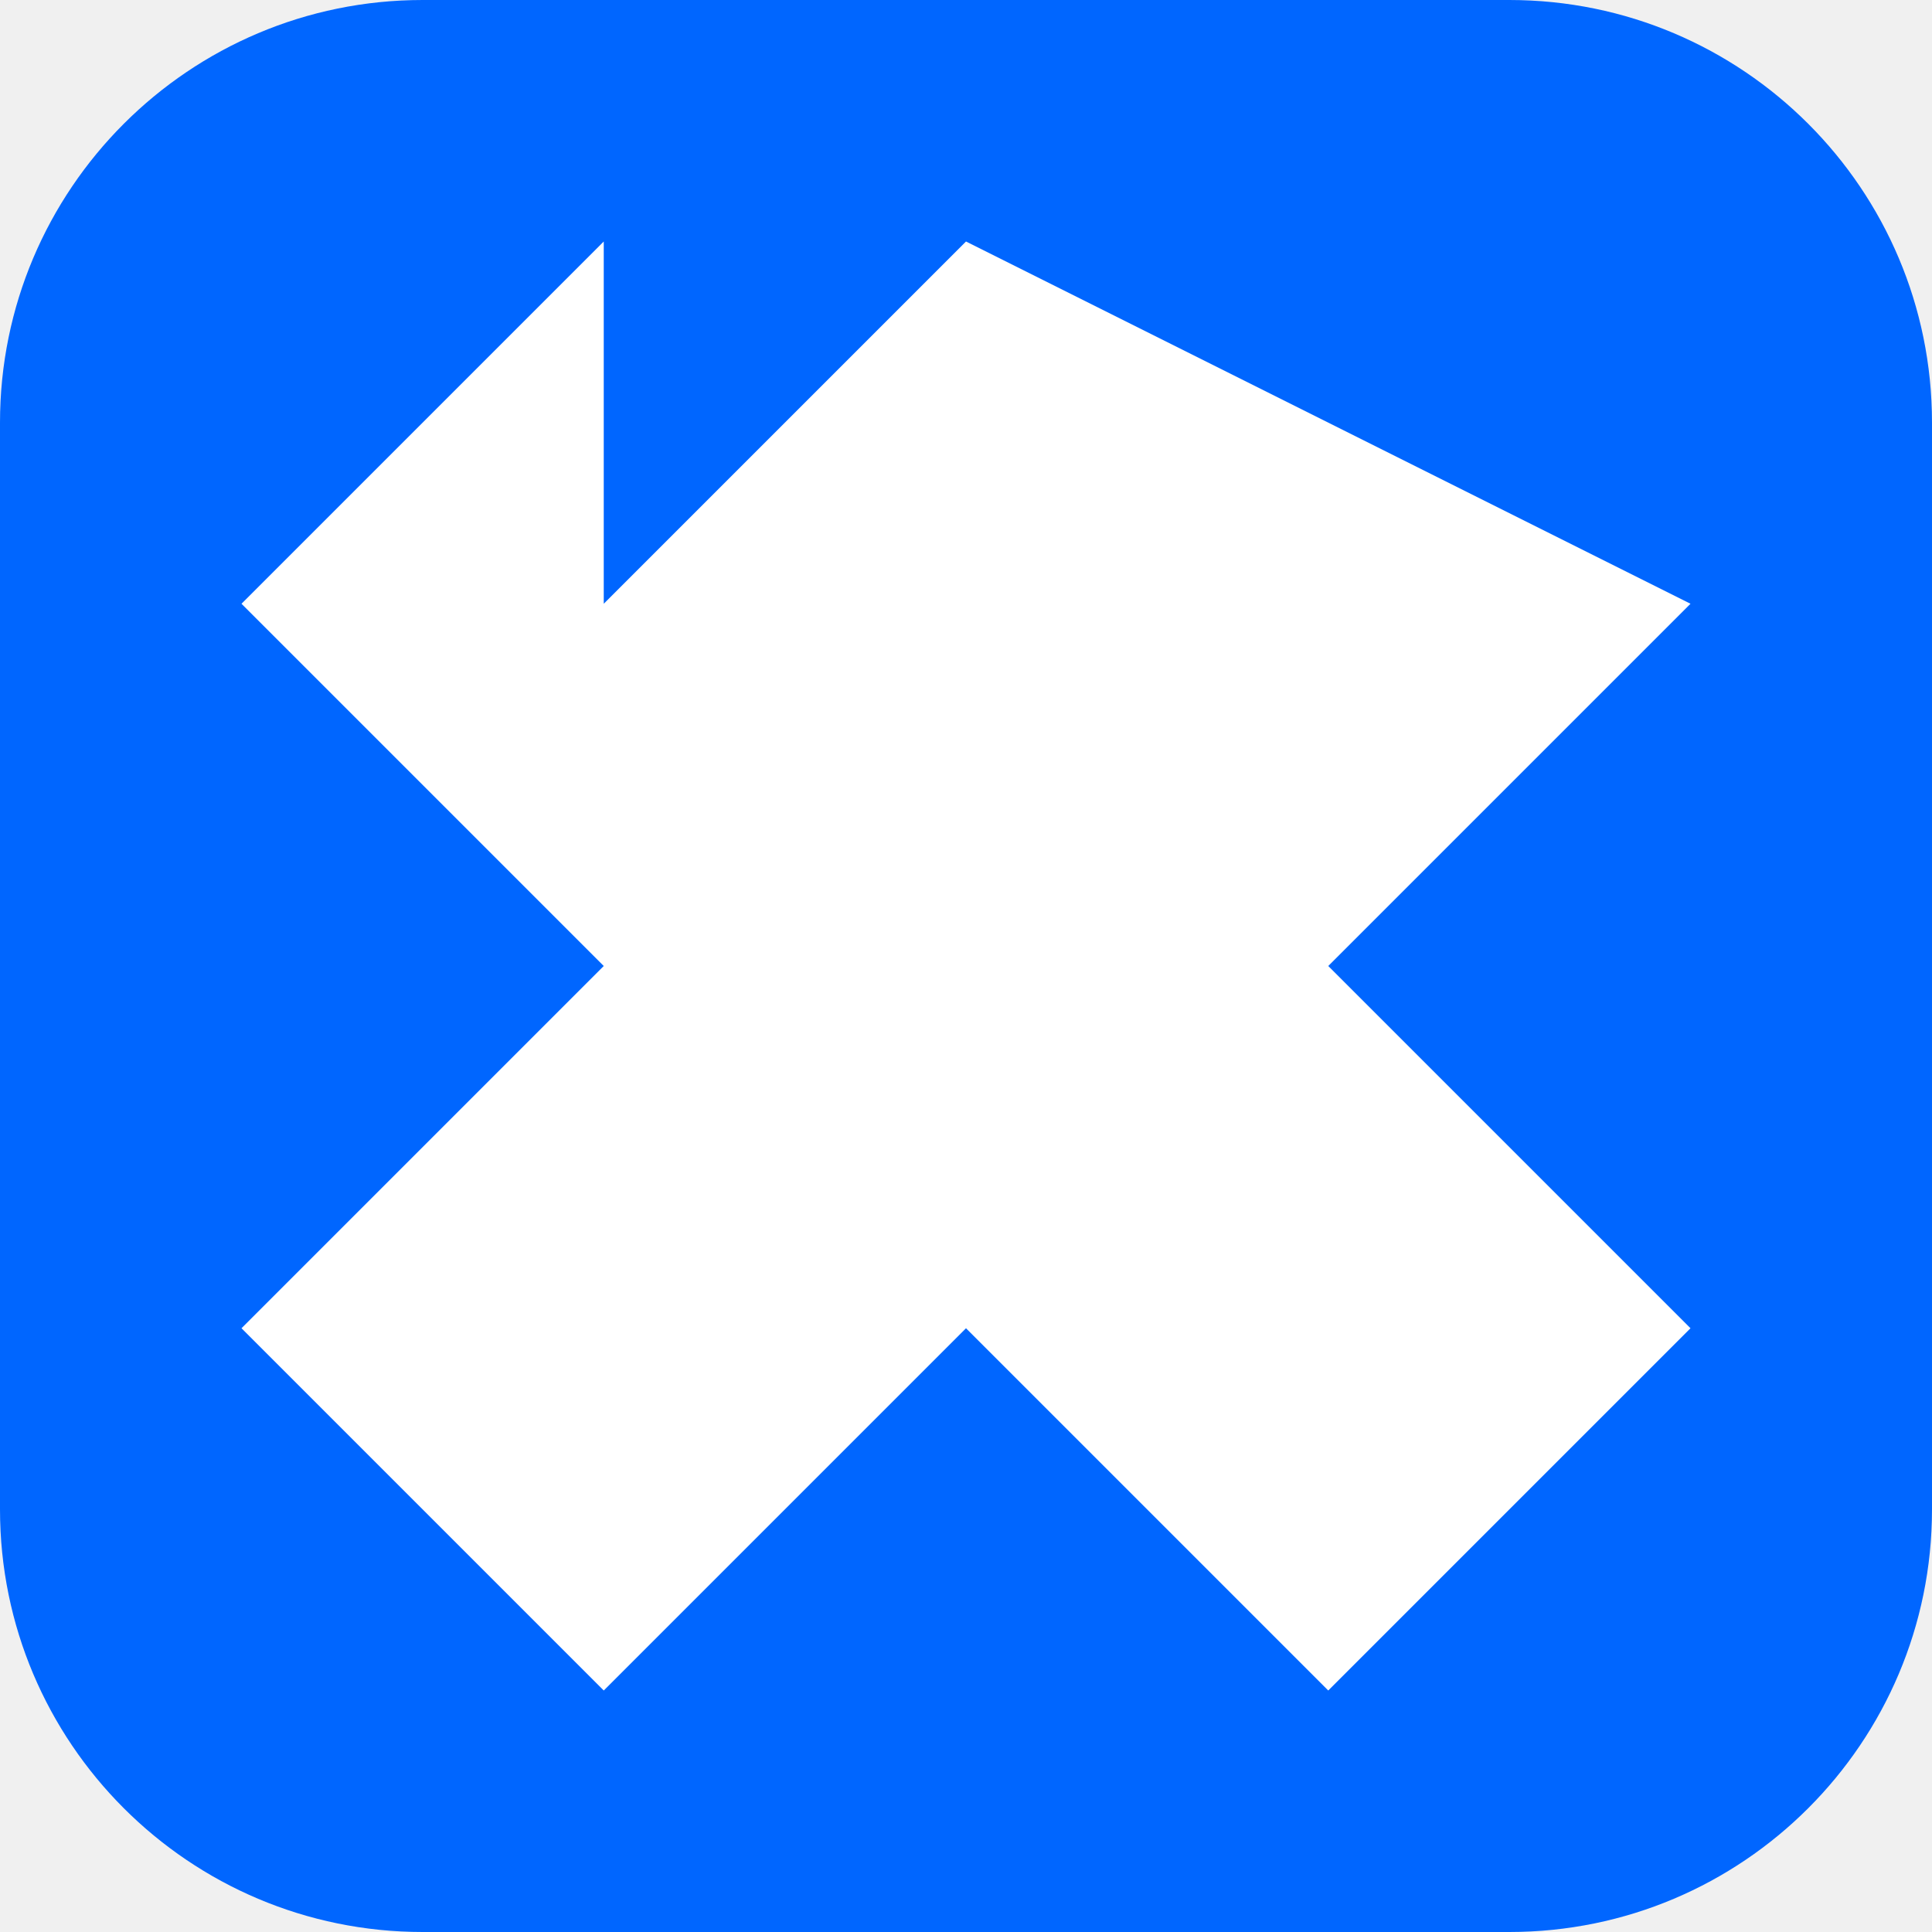
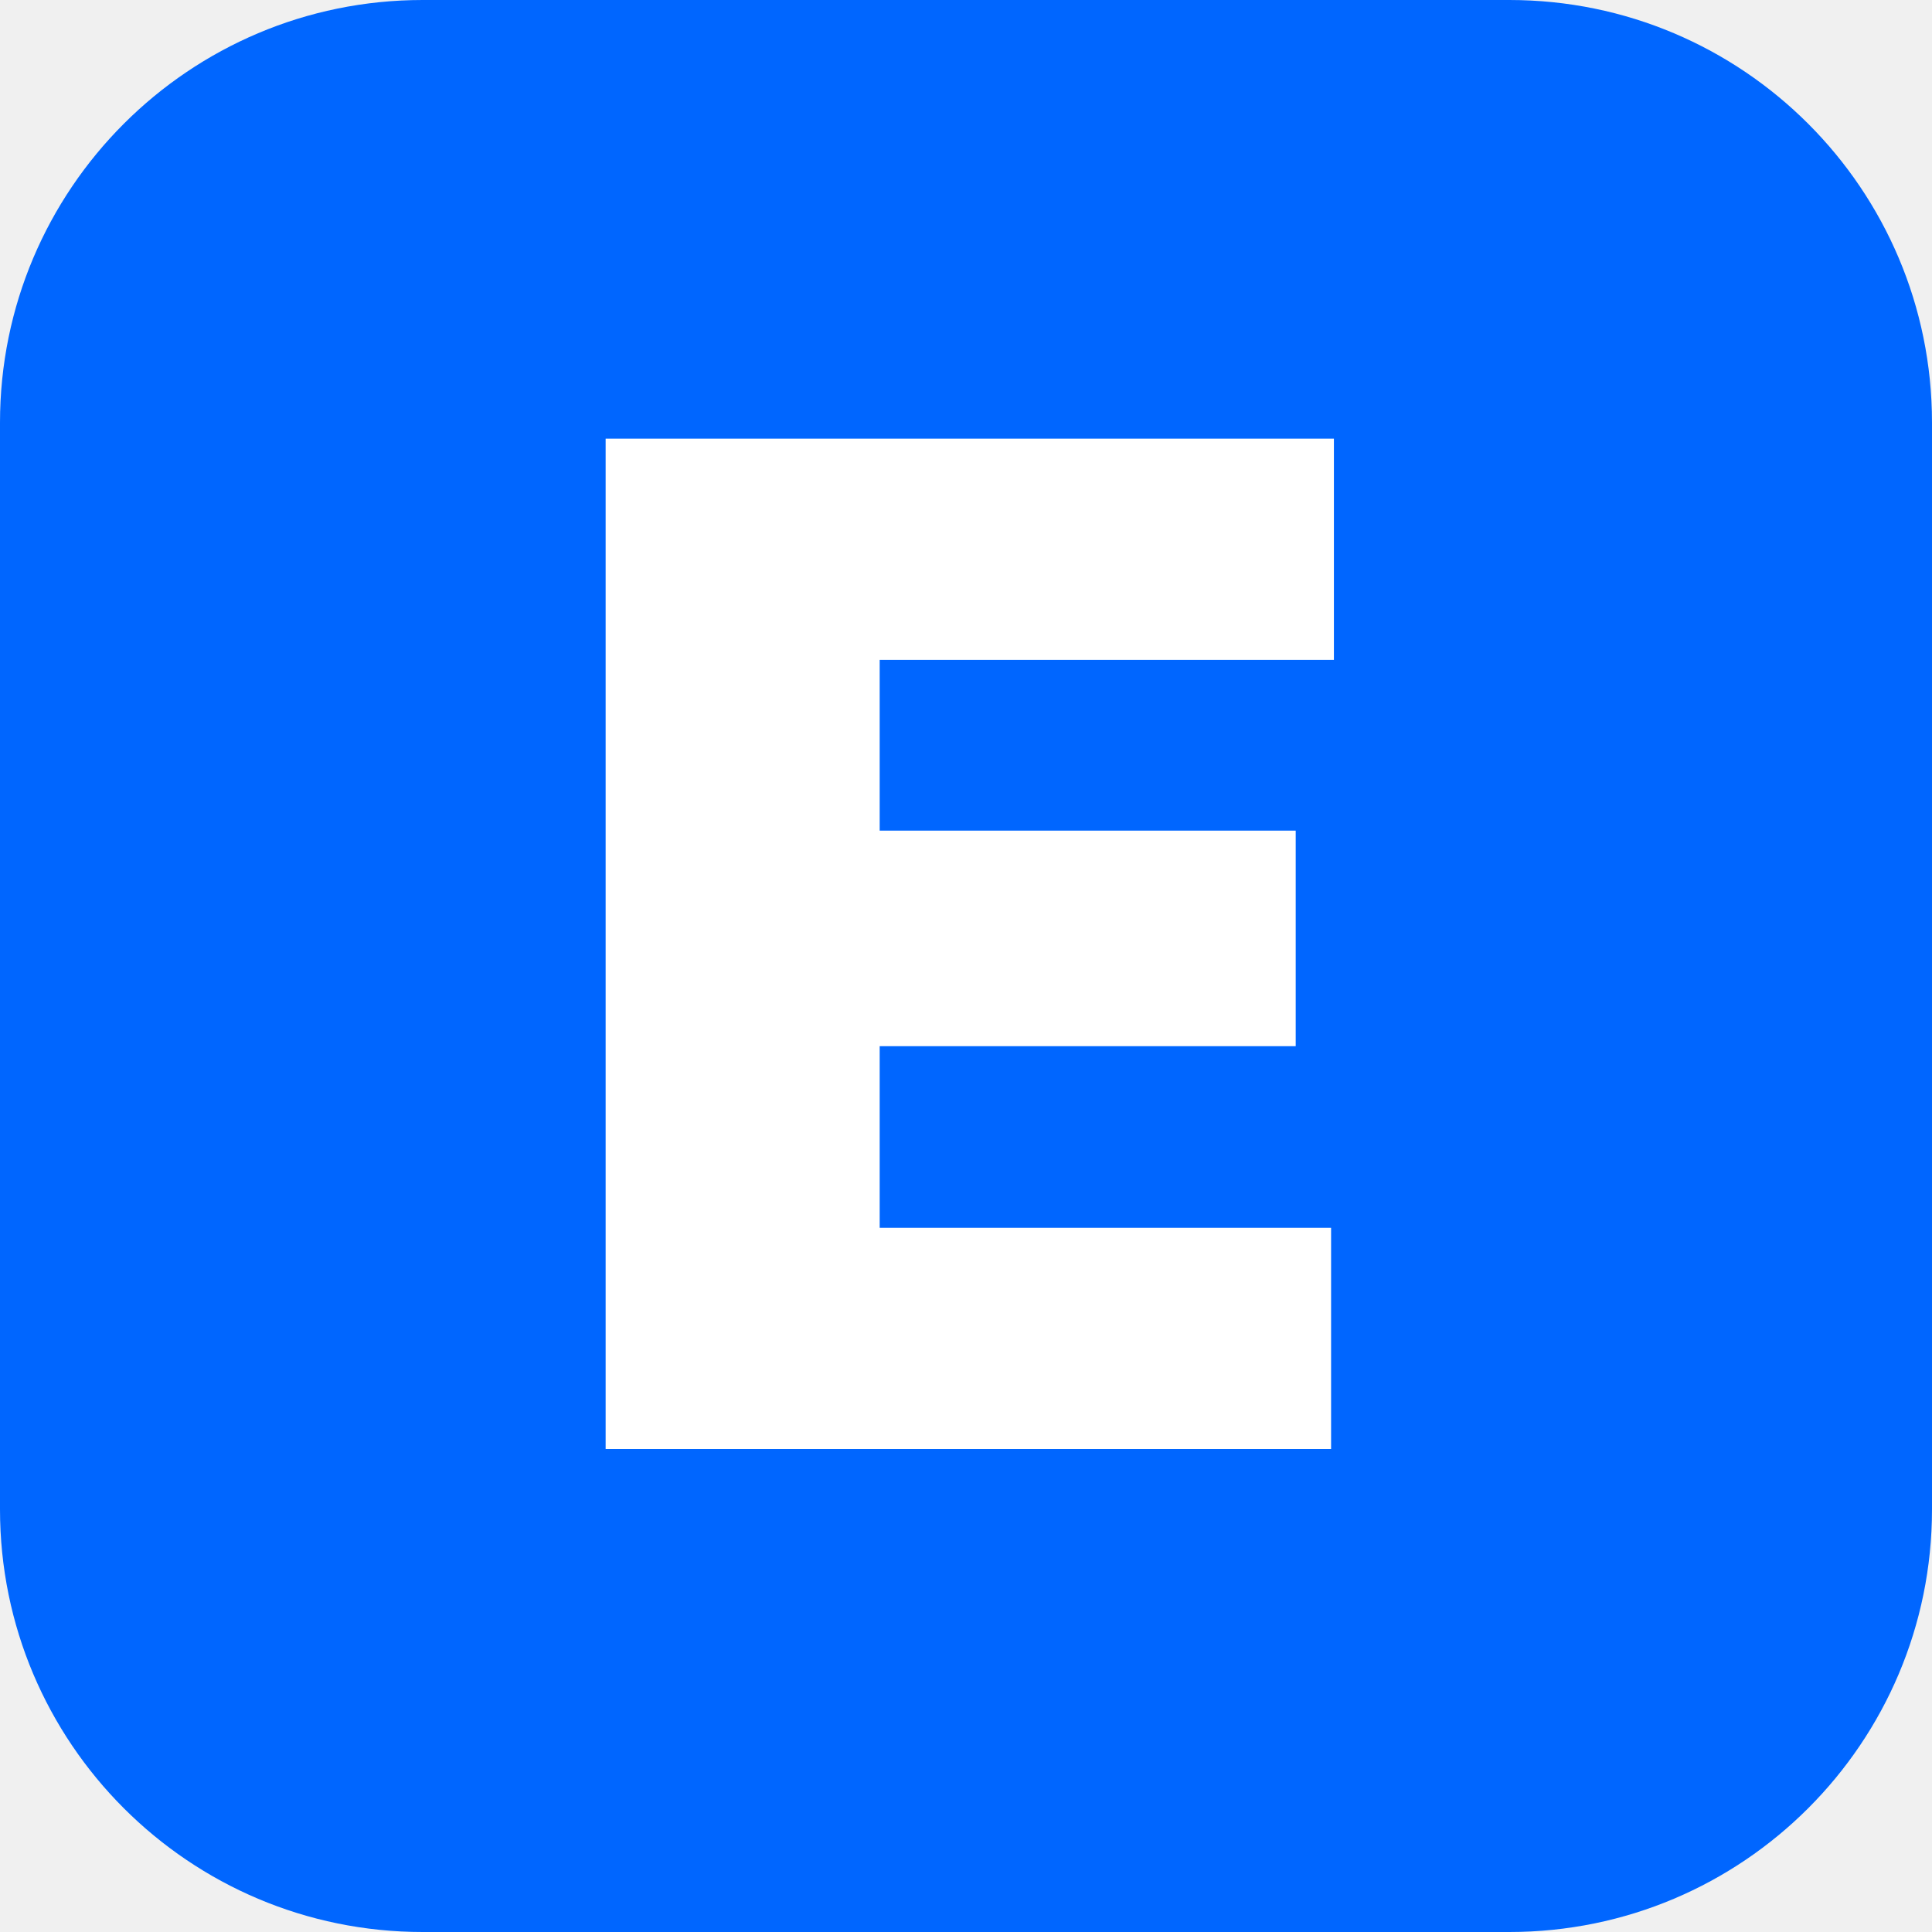
<svg xmlns="http://www.w3.org/2000/svg" viewBox="0 0 64 64">
-   <defs>
-     <clipPath id="r">
-       <rect width="64" height="64" rx="14" />
-     </clipPath>
-   </defs>
-   <g clip-path="url(#r)">
-     <rect width="64" height="64" fill="#0066FF" />
-     <path d="M20 8L8 20l12 12L8 44l12 12 12-12 12 12 12-12-12-12 12-12L32 8 20 20z" fill="#fff" />
-   </g>
+   <rect width="64" height="64" rx="14" fill="#0066FF" />
+   <text x="32" y="48" text-anchor="middle" font-family="system-ui,-apple-system,'Segoe UI',sans-serif" font-weight="900" font-size="46" fill="#fff">E</text>
</svg>
